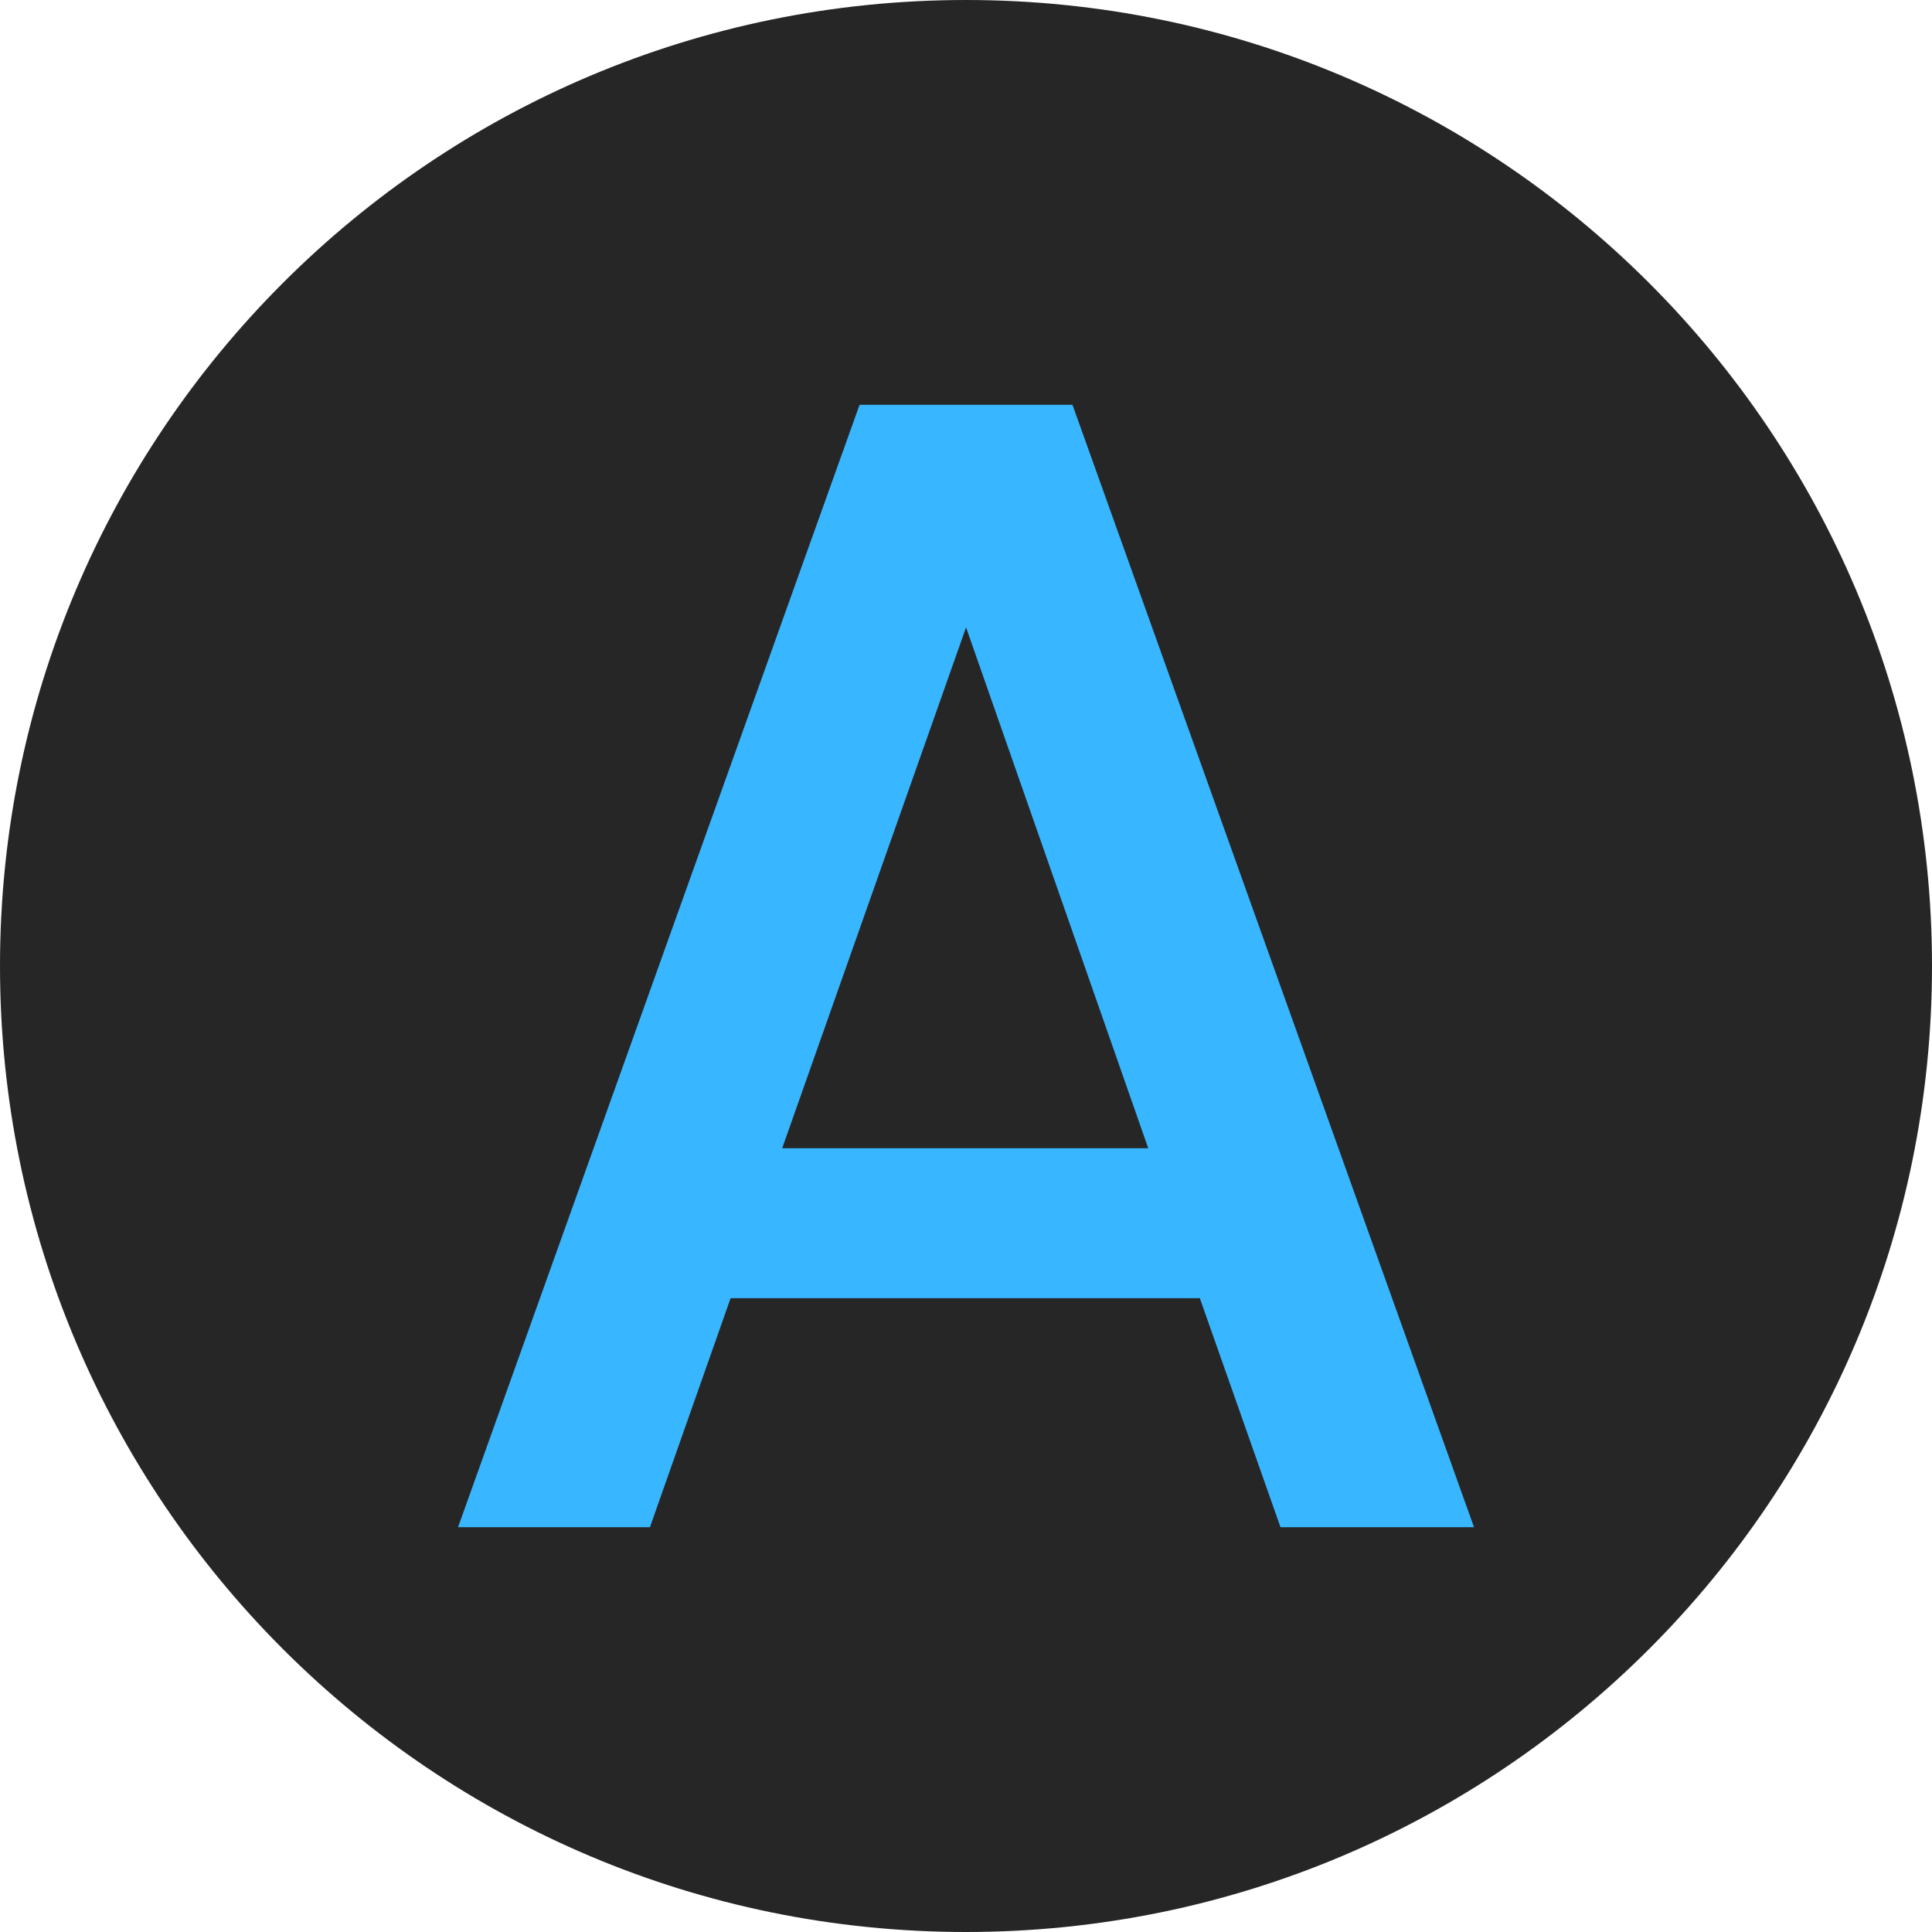
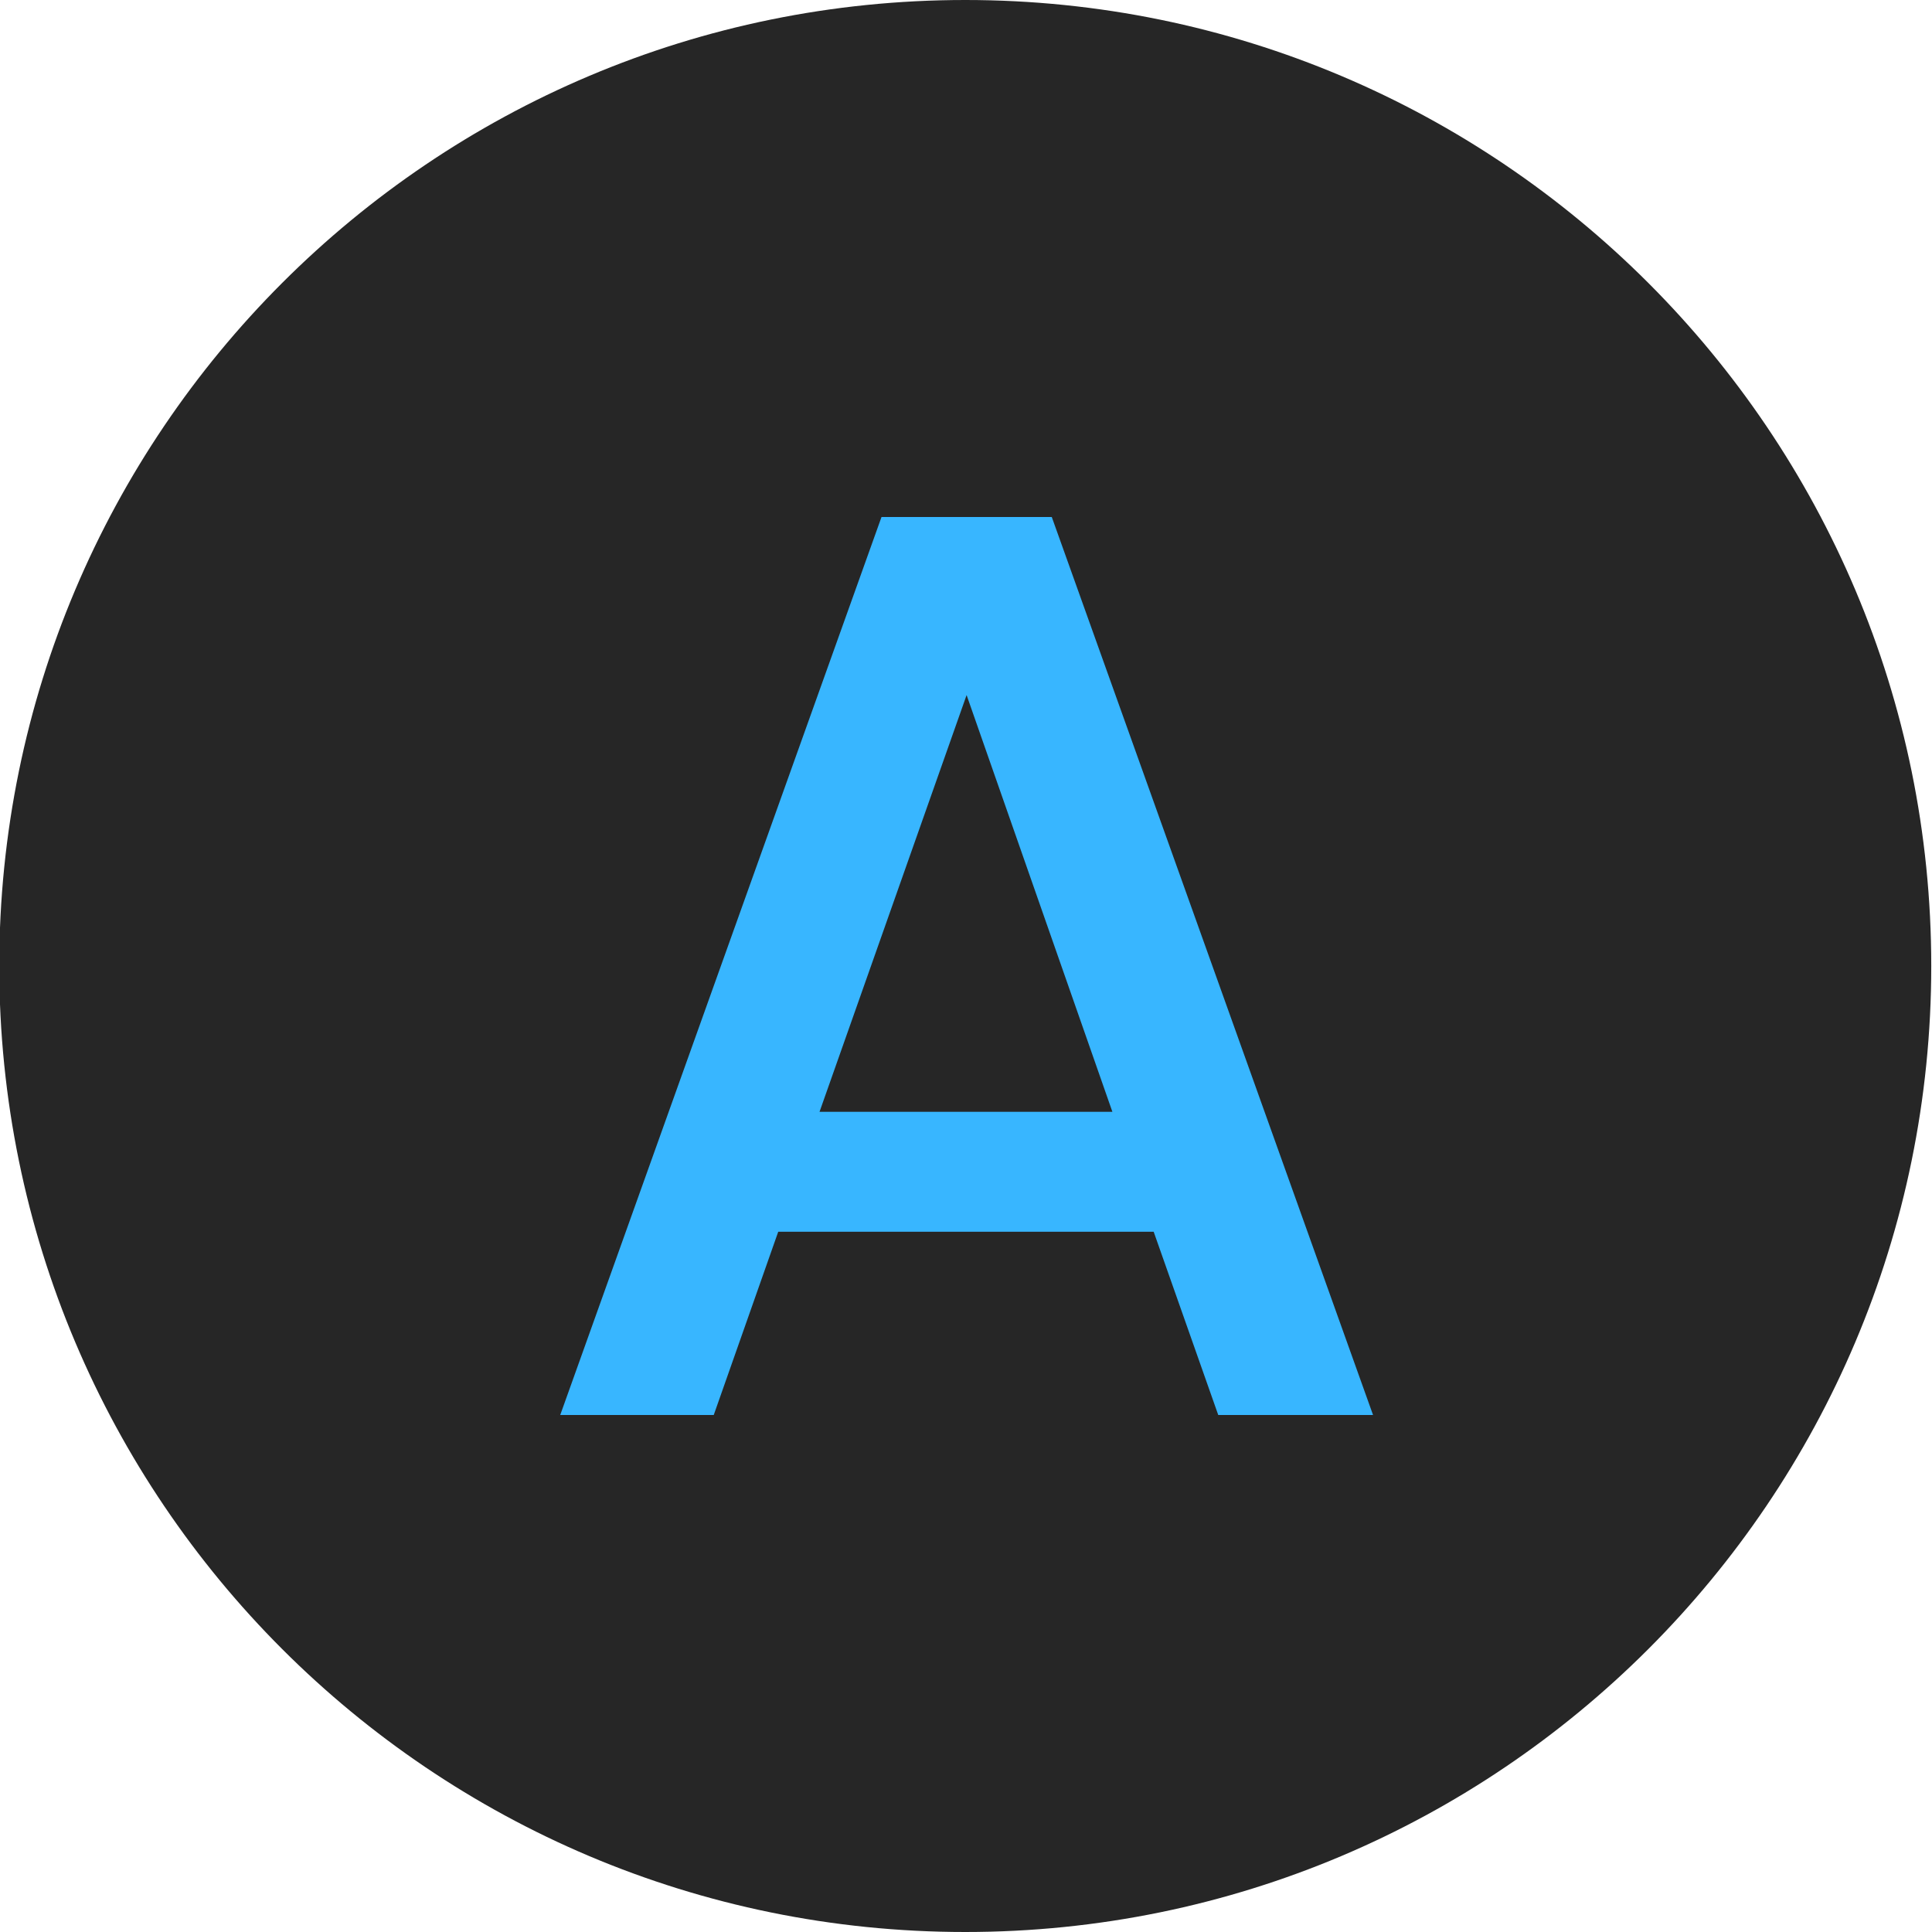
<svg xmlns="http://www.w3.org/2000/svg" width="500" zoomAndPan="magnify" viewBox="0 0 375 375" height="500" preserveAspectRatio="xMidYMid meet" version="1.0">
  <defs>
    <g />
+     <clipPath id="b8eb09d803">
+       <path d="M 0 0 L 374.855 0 L 374.855 375 L 0 375 Z M 0 0 " clip-rule="nonzero" />
+     </clipPath>
  </defs>
-   <path fill="#262626" d="M 187.5 0 C 83.945 0 0 83.945 0 187.5 C 0 291.055 83.945 375 187.5 375 C 291.055 375 375 291.055 375 187.5 C 375 83.945 291.055 0 187.5 0 " fill-opacity="1" fill-rule="nonzero" />
+   <g clip-path="url(#b8eb09d803)">
+     <path fill="#262626" d="M 187.355 0 C 83.801 0 -0.145 83.945 -0.145 187.5 C -0.145 291.055 83.801 375 187.355 375 C 290.906 375 374.855 291.055 374.855 187.5 C 374.855 83.945 290.906 0 187.355 0 " fill-opacity="1" fill-rule="nonzero" />
+   </g>
  <g fill="#38b6ff" fill-opacity="1">
-     <g transform="translate(78.26162, 296.4315)">
+     <g transform="translate(100.2256, 274.6452)">
      <g>
-         <path d="M 154.625 -44.453 L 63.547 -44.453 L 47.891 0 L 10.641 0 L 88.578 -217.859 L 129.906 -217.859 L 207.844 0 L 170.281 0 Z M 144.609 -73.562 L 109.25 -174.656 L 73.562 -73.562 Z M 144.609 -73.562 " />
+         <path d="M 123.703 -35.562 L 50.828 -35.562 L 38.312 0 L 8.516 0 L 70.875 -174.297 L 103.922 -174.297 L 166.281 0 L 136.234 0 Z M 115.688 -58.844 L 87.391 -139.734 L 58.844 -58.844 Z M 115.688 -58.844 " />
      </g>
    </g>
  </g>
</svg>
